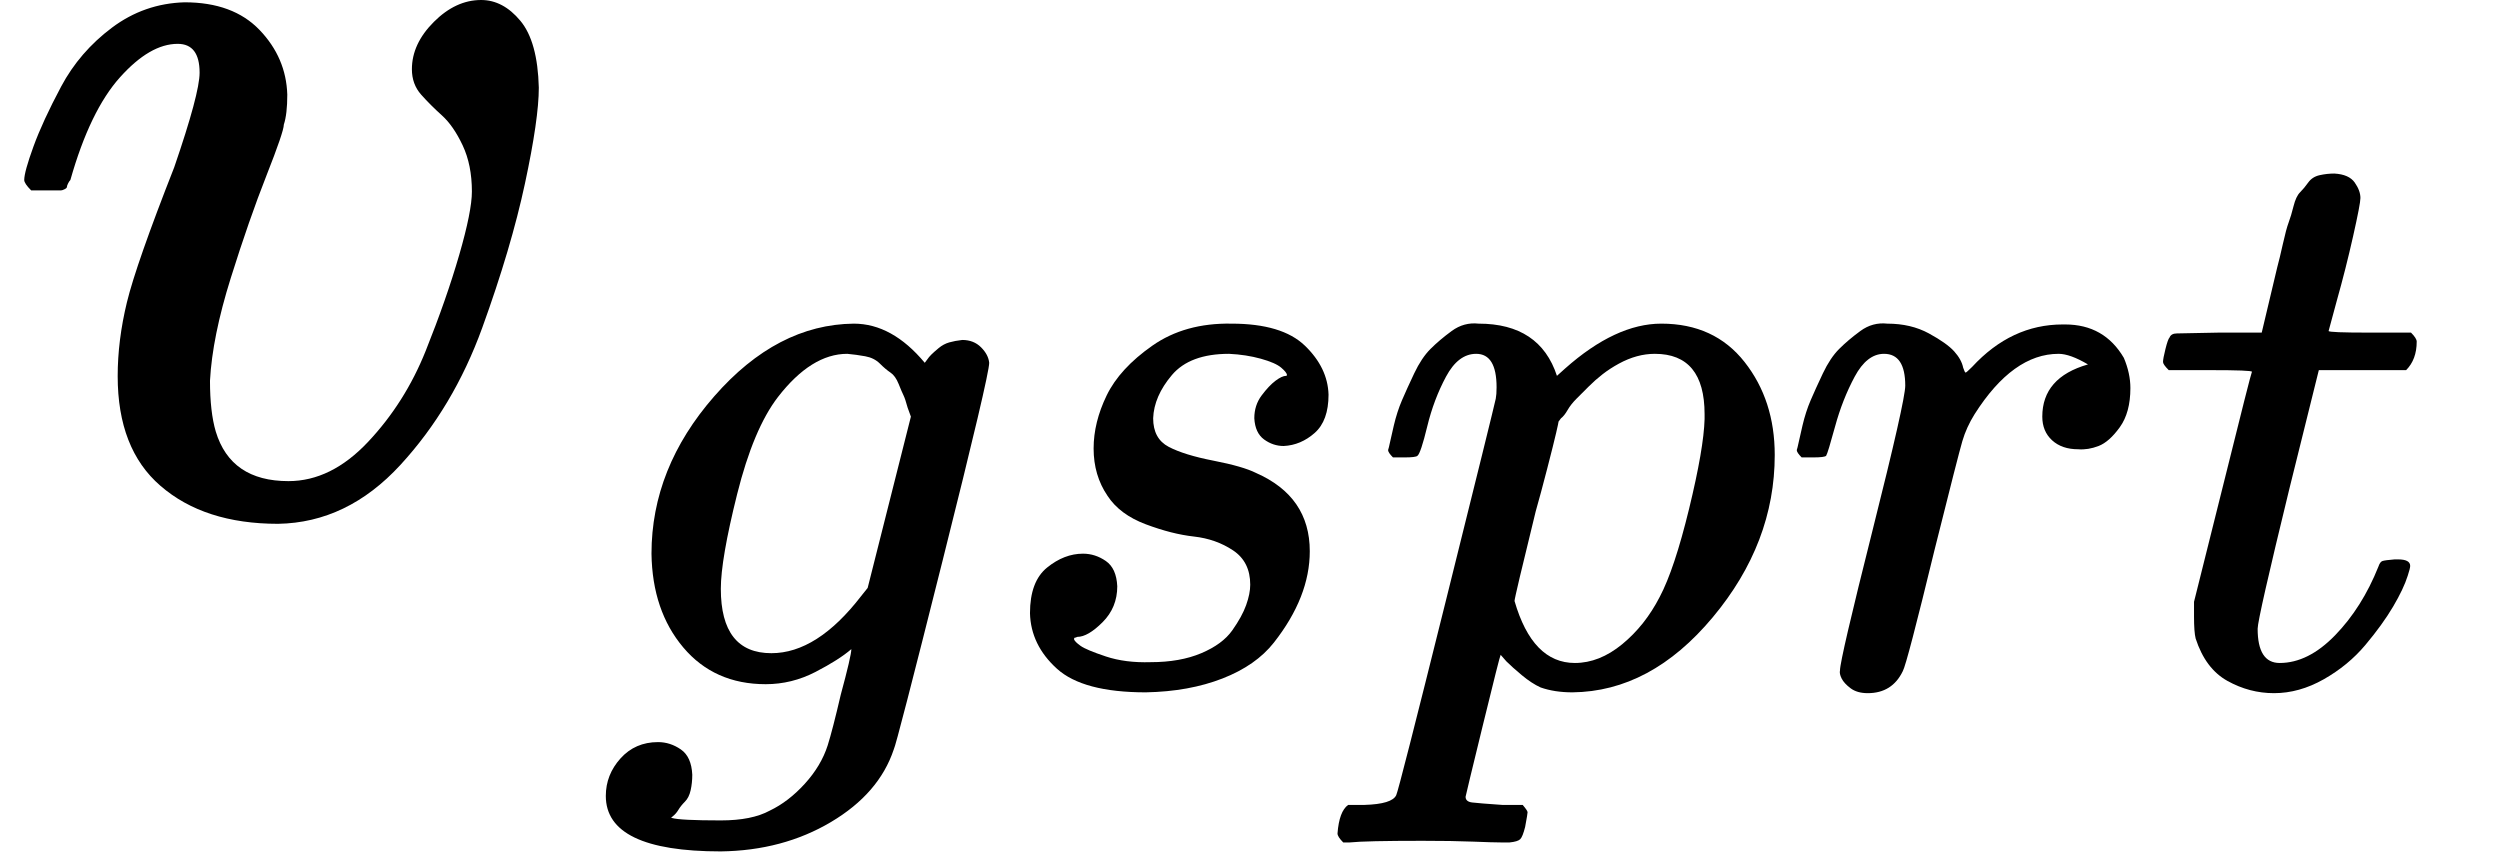
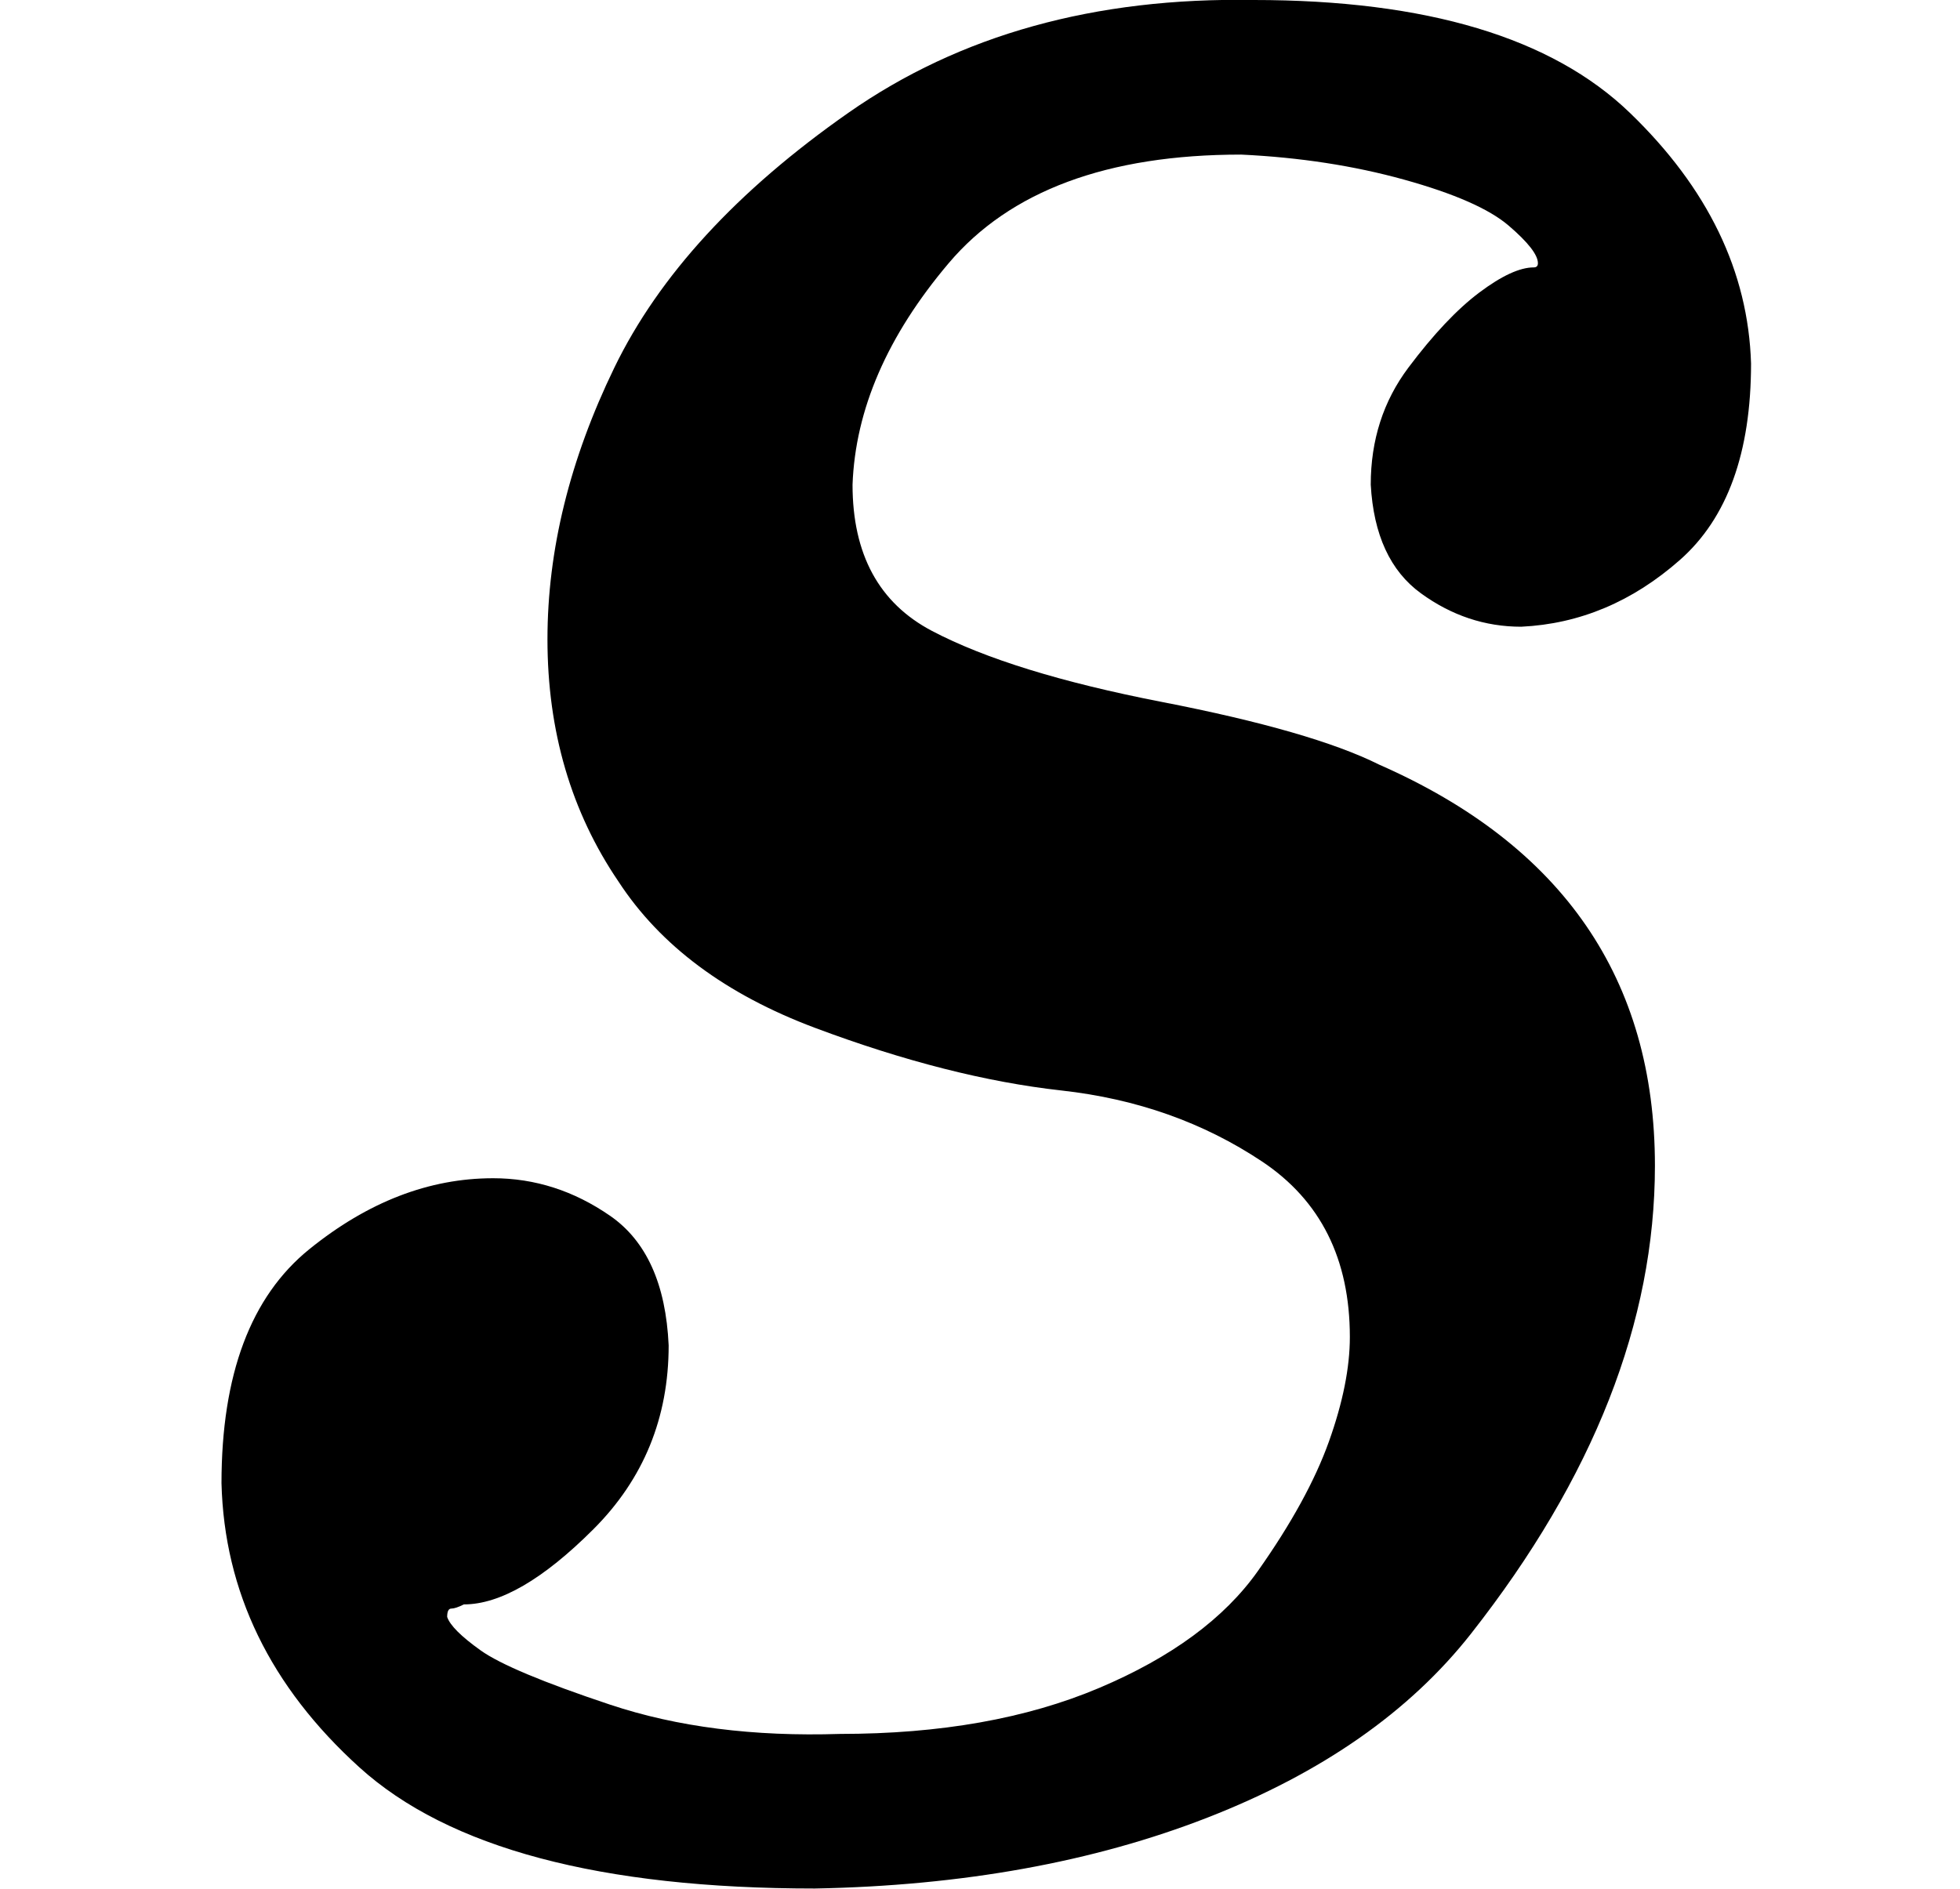
- <svg xmlns="http://www.w3.org/2000/svg" xmlns:xlink="http://www.w3.org/1999/xlink" style="vertical-align: -0.667ex;" width="190.678" height="64.944" role="img" focusable="false" viewBox="0 -443 2166.8 738">
+ <svg xmlns="http://www.w3.org/2000/svg" xmlns:xlink="http://www.w3.org/1999/xlink" style="vertical-align: -0.023ex;" width="41.272" height="39.776" role="img" focusable="false" viewBox="0 -442 469 452">
  <defs>
-     <path id="MJX-143-TEX-I-1D463" d="M173 380Q173 405 154 405Q130 405 104 376T61 287Q60 286 59 284T58 281T56 279T53 278T49 278T41 278H27Q21 284 21 287Q21 294 29 316T53 368T97 419T160 441Q202 441 225 417T249 361Q249 344 246 335Q246 329 231 291T200 202T182 113Q182 86 187 69Q200 26 250 26Q287 26 319 60T369 139T398 222T409 277Q409 300 401 317T383 343T365 361T357 383Q357 405 376 424T417 443Q436 443 451 425T467 367Q467 340 455 284T418 159T347 40T241 -11Q177 -11 139 22Q102 54 102 117Q102 148 110 181T151 298Q173 362 173 380Z" />
-     <path id="MJX-143-TEX-I-1D454" d="M311 43Q296 30 267 15T206 0Q143 0 105 45T66 160Q66 265 143 353T314 442Q361 442 401 394L404 398Q406 401 409 404T418 412T431 419T447 422Q461 422 470 413T480 394Q480 379 423 152T363 -80Q345 -134 286 -169T151 -205Q10 -205 10 -137Q10 -111 28 -91T74 -71Q89 -71 102 -80T116 -111Q116 -121 114 -130T107 -144T99 -154T92 -162L90 -164H91Q101 -167 151 -167Q189 -167 211 -155Q234 -144 254 -122T282 -75Q288 -56 298 -13Q311 35 311 43ZM384 328L380 339Q377 350 375 354T369 368T359 382T346 393T328 402T306 405Q262 405 221 352Q191 313 171 233T151 117Q151 38 213 38Q269 38 323 108L331 118L384 328Z" />
    <path id="MJX-143-TEX-I-1D460" d="M131 289Q131 321 147 354T203 415T300 442Q362 442 390 415T419 355Q419 323 402 308T364 292Q351 292 340 300T328 326Q328 342 337 354T354 372T367 378Q368 378 368 379Q368 382 361 388T336 399T297 405Q249 405 227 379T204 326Q204 301 223 291T278 274T330 259Q396 230 396 163Q396 135 385 107T352 51T289 7T195 -10Q118 -10 86 19T53 87Q53 126 74 143T118 160Q133 160 146 151T160 120Q160 94 142 76T111 58Q109 57 108 57T107 55Q108 52 115 47T146 34T201 27Q237 27 263 38T301 66T318 97T323 122Q323 150 302 164T254 181T195 196T148 231Q131 256 131 289Z" />
-     <path id="MJX-143-TEX-I-1D45D" d="M23 287Q24 290 25 295T30 317T40 348T55 381T75 411T101 433T134 442Q209 442 230 378L240 387Q302 442 358 442Q423 442 460 395T497 281Q497 173 421 82T249 -10Q227 -10 210 -4Q199 1 187 11T168 28L161 36Q160 35 139 -51T118 -138Q118 -144 126 -145T163 -148H188Q194 -155 194 -157T191 -175Q188 -187 185 -190T172 -194Q170 -194 161 -194T127 -193T65 -192Q-5 -192 -24 -194H-32Q-39 -187 -39 -183Q-37 -156 -26 -148H-6Q28 -147 33 -136Q36 -130 94 103T155 350Q156 355 156 364Q156 405 131 405Q109 405 94 377T71 316T59 280Q57 278 43 278H29Q23 284 23 287ZM178 102Q200 26 252 26Q282 26 310 49T356 107Q374 141 392 215T411 325V331Q411 405 350 405Q339 405 328 402T306 393T286 380T269 365T254 350T243 336T235 326L232 322Q232 321 229 308T218 264T204 212Q178 106 178 102Z" />
-     <path id="MJX-143-TEX-I-1D45F" d="M21 287Q22 290 23 295T28 317T38 348T53 381T73 411T99 433T132 442Q161 442 183 430T214 408T225 388Q227 382 228 382T236 389Q284 441 347 441H350Q398 441 422 400Q430 381 430 363Q430 333 417 315T391 292T366 288Q346 288 334 299T322 328Q322 376 378 392Q356 405 342 405Q286 405 239 331Q229 315 224 298T190 165Q156 25 151 16Q138 -11 108 -11Q95 -11 87 -5T76 7T74 17Q74 30 114 189T154 366Q154 405 128 405Q107 405 92 377T68 316T57 280Q55 278 41 278H27Q21 284 21 287Z" />
-     <path id="MJX-143-TEX-I-1D461" d="M26 385Q19 392 19 395Q19 399 22 411T27 425Q29 430 36 430T87 431H140L159 511Q162 522 166 540T173 566T179 586T187 603T197 615T211 624T229 626Q247 625 254 615T261 596Q261 589 252 549T232 470L222 433Q222 431 272 431H323Q330 424 330 420Q330 398 317 385H210L174 240Q135 80 135 68Q135 26 162 26Q197 26 230 60T283 144Q285 150 288 151T303 153H307Q322 153 322 145Q322 142 319 133Q314 117 301 95T267 48T216 6T155 -11Q125 -11 98 4T59 56Q57 64 57 83V101L92 241Q127 382 128 383Q128 385 77 385H26Z" />
  </defs>
  <g stroke="currentColor" fill="currentColor" stroke-width="0" transform="scale(1,-1)">
    <g data-mml-node="math">
-       <g data-mml-node="msub">
-         <g data-mml-node="mi">
-           <use data-c="1D463" xlink:href="#MJX-143-TEX-I-1D463" />
-         </g>
-         <g data-mml-node="TeXAtom" transform="translate(518,-150) scale(0.707)" data-mjx-texclass="ORD">
-           <g data-mml-node="mi">
-             <use data-c="1D454" xlink:href="#MJX-143-TEX-I-1D454" />
-           </g>
-           <g data-mml-node="mi" transform="translate(477,0)">
-             <use data-c="1D460" xlink:href="#MJX-143-TEX-I-1D460" />
-           </g>
-           <g data-mml-node="mi" transform="translate(946,0)">
-             <use data-c="1D45D" xlink:href="#MJX-143-TEX-I-1D45D" />
-           </g>
-           <g data-mml-node="mi" transform="translate(1449,0)">
-             <use data-c="1D45F" xlink:href="#MJX-143-TEX-I-1D45F" />
-           </g>
-           <g data-mml-node="mi" transform="translate(1900,0)">
-             <use data-c="1D461" xlink:href="#MJX-143-TEX-I-1D461" />
-           </g>
-         </g>
+       <g data-mml-node="mi">
+         <use data-c="1D460" xlink:href="#MJX-143-TEX-I-1D460" />
      </g>
    </g>
  </g>
</svg>
